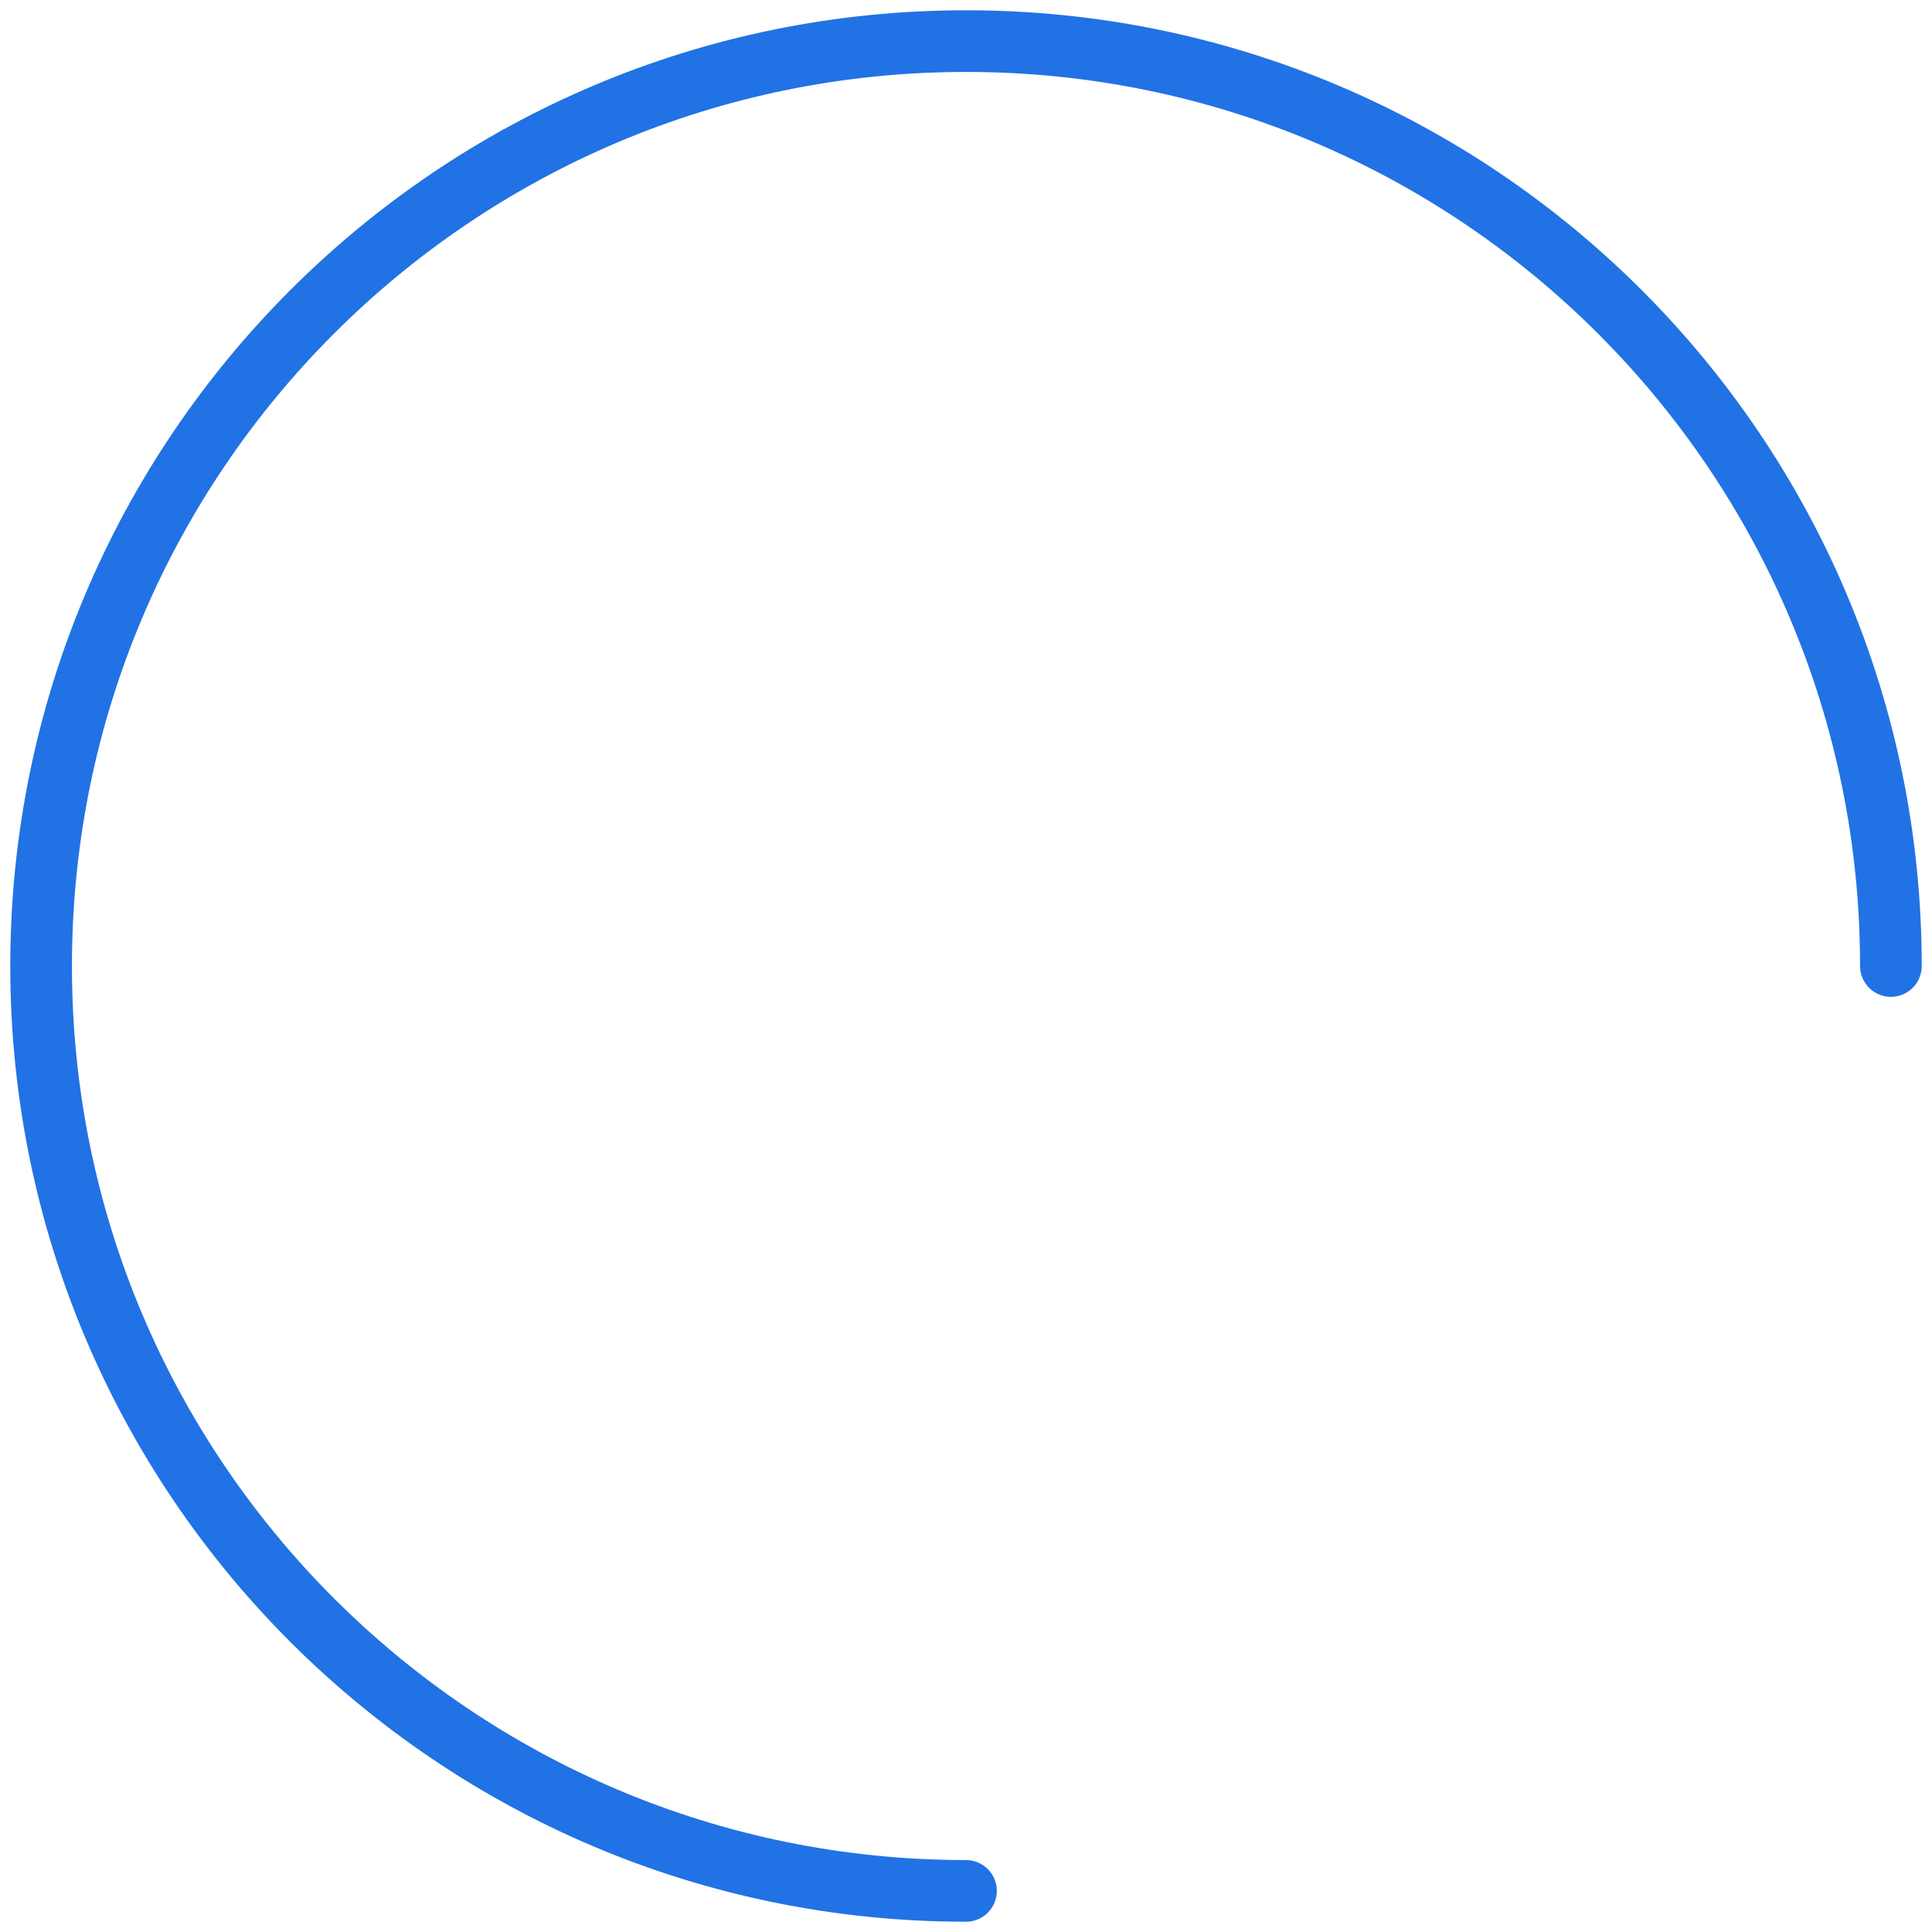
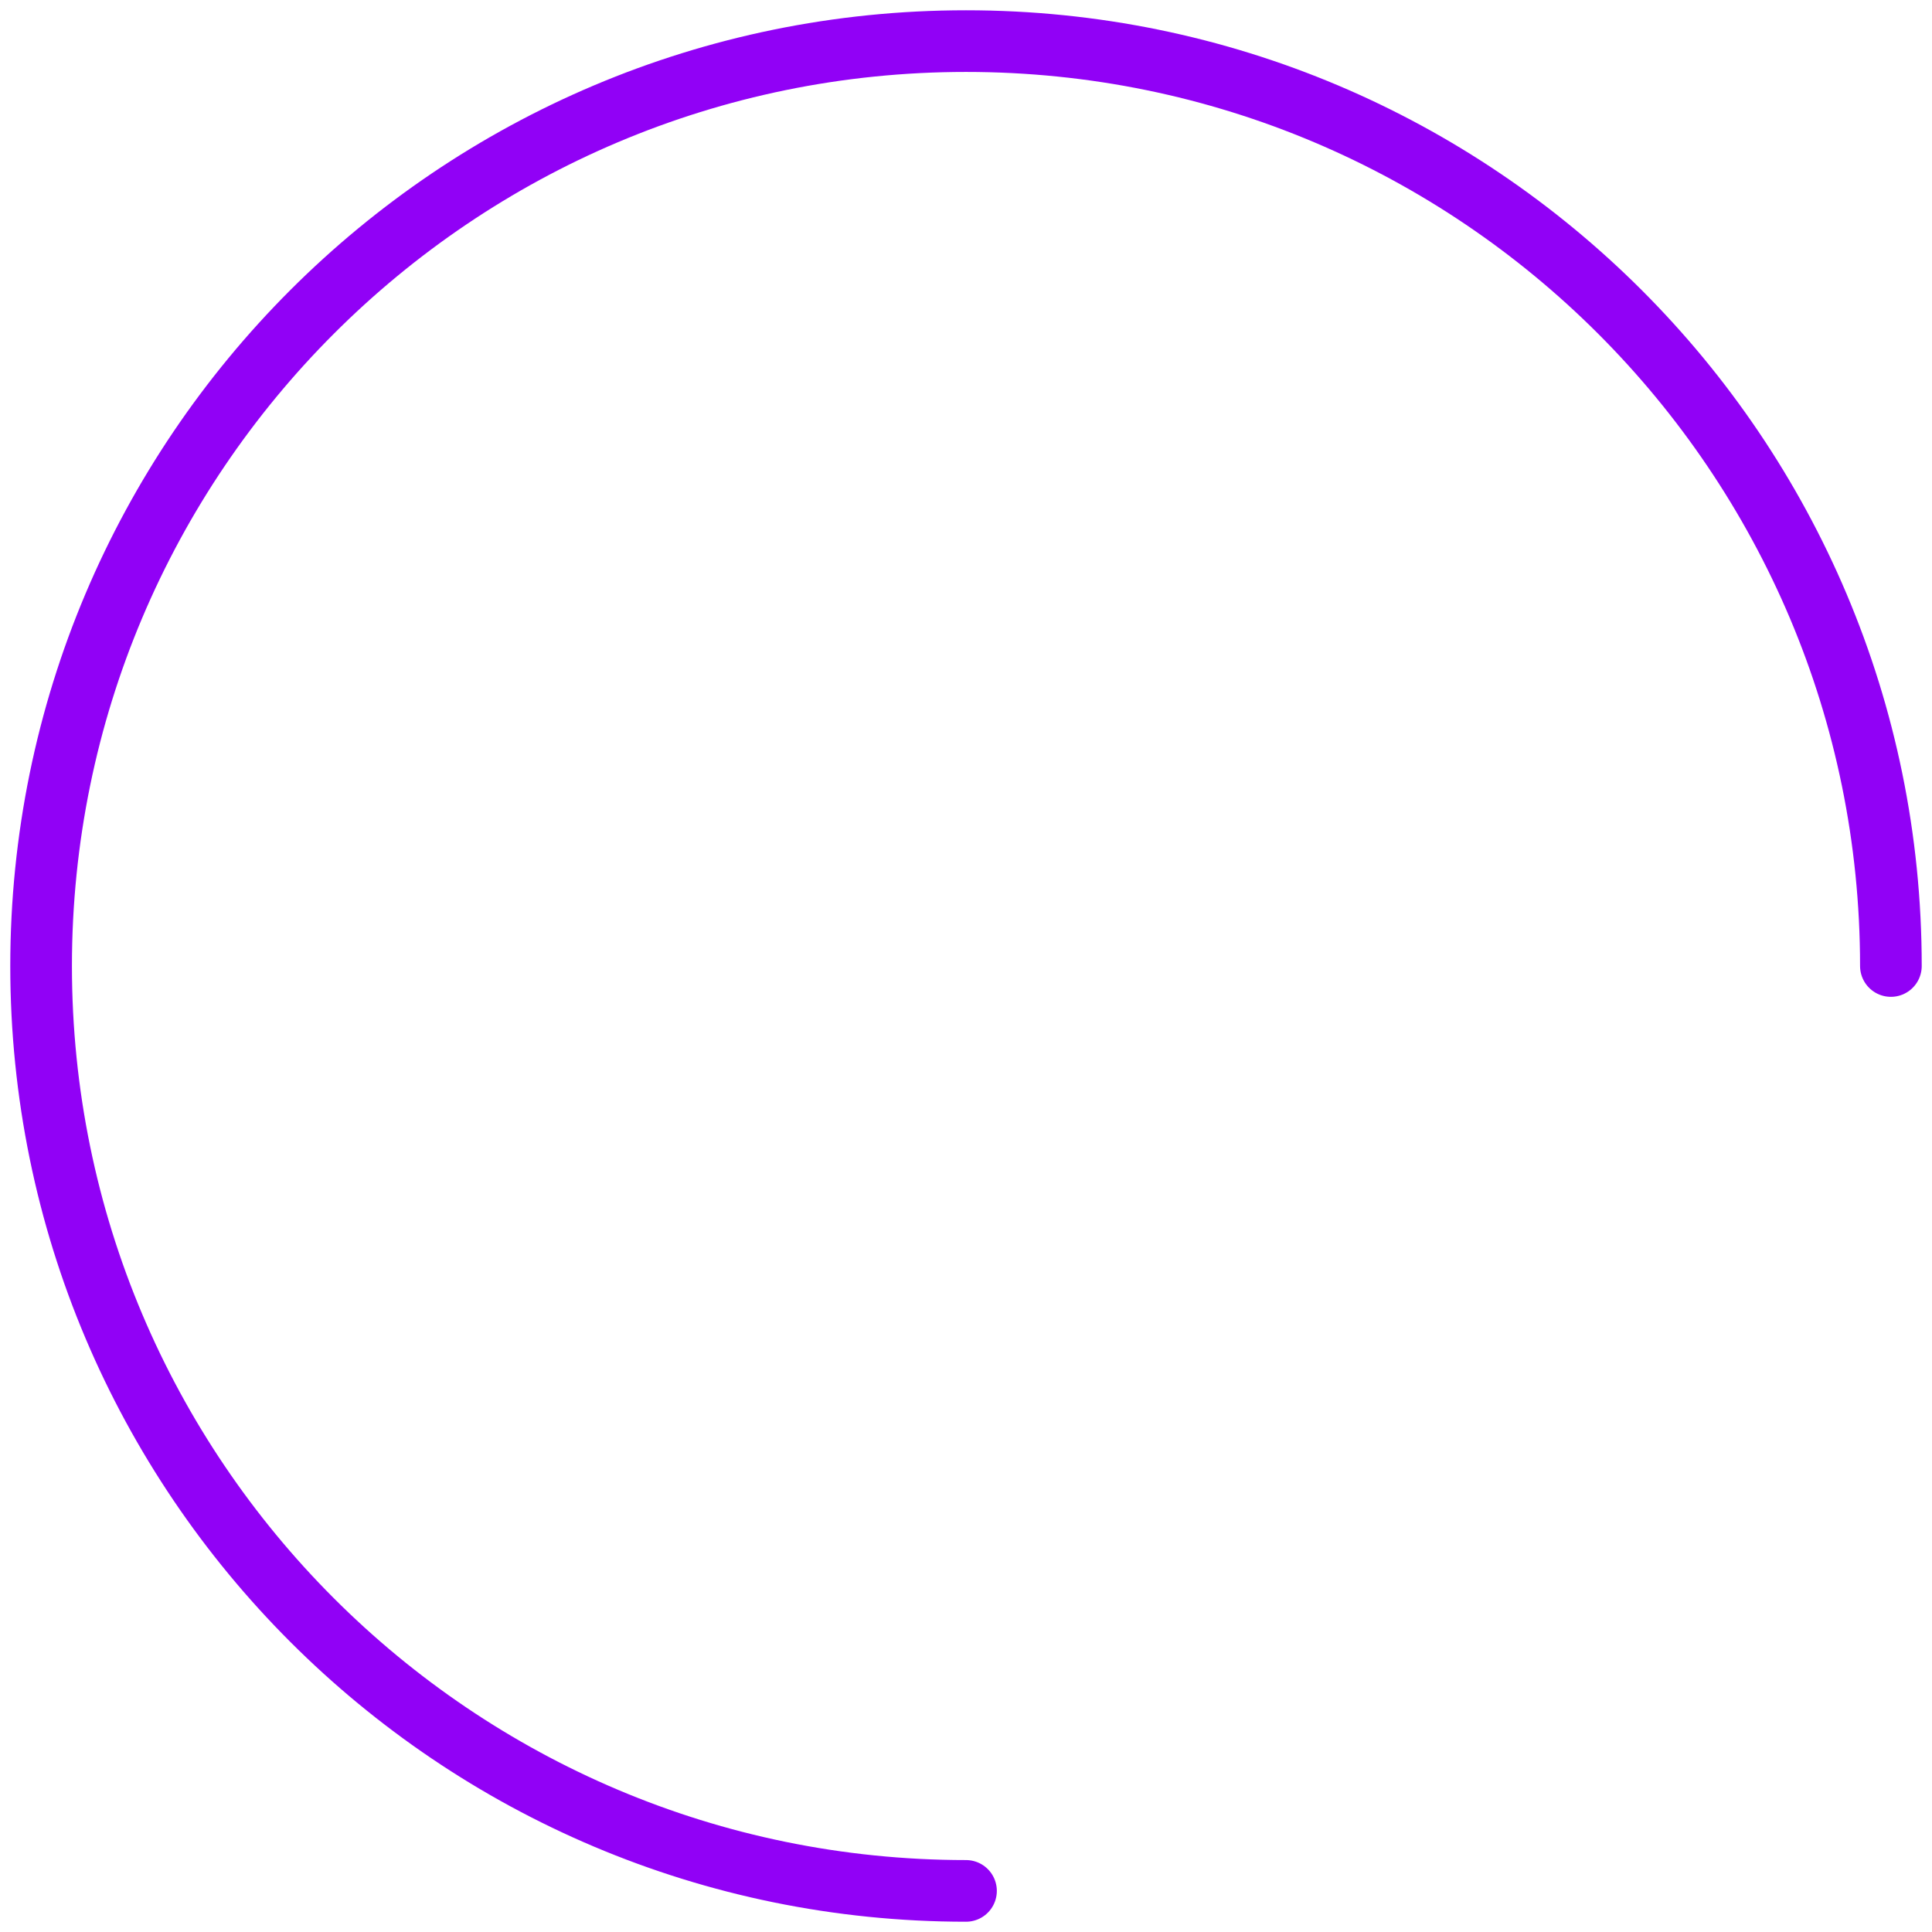
- <svg xmlns="http://www.w3.org/2000/svg" width="94" height="94" viewBox="0 0 94 94" fill="none">
-   <path d="M92 47C92 22.147 71.853 2 47 2C22.147 2 2 22.147 2 47C2 71.853 22.147 92 47 92" stroke="#2172E5" stroke-width="3" stroke-linecap="round" stroke-linejoin="round" />
+ <svg xmlns="http://www.w3.org/2000/svg" fill="none" height="94" viewBox="0 0 94 94" width="94">
+   <path d="m92 47c0-24.853-20.147-45-45-45s-45 20.147-45 45 20.147 45 45 45" stroke="#9101f6" stroke-linecap="round" stroke-linejoin="round" stroke-width="3" />
</svg>
